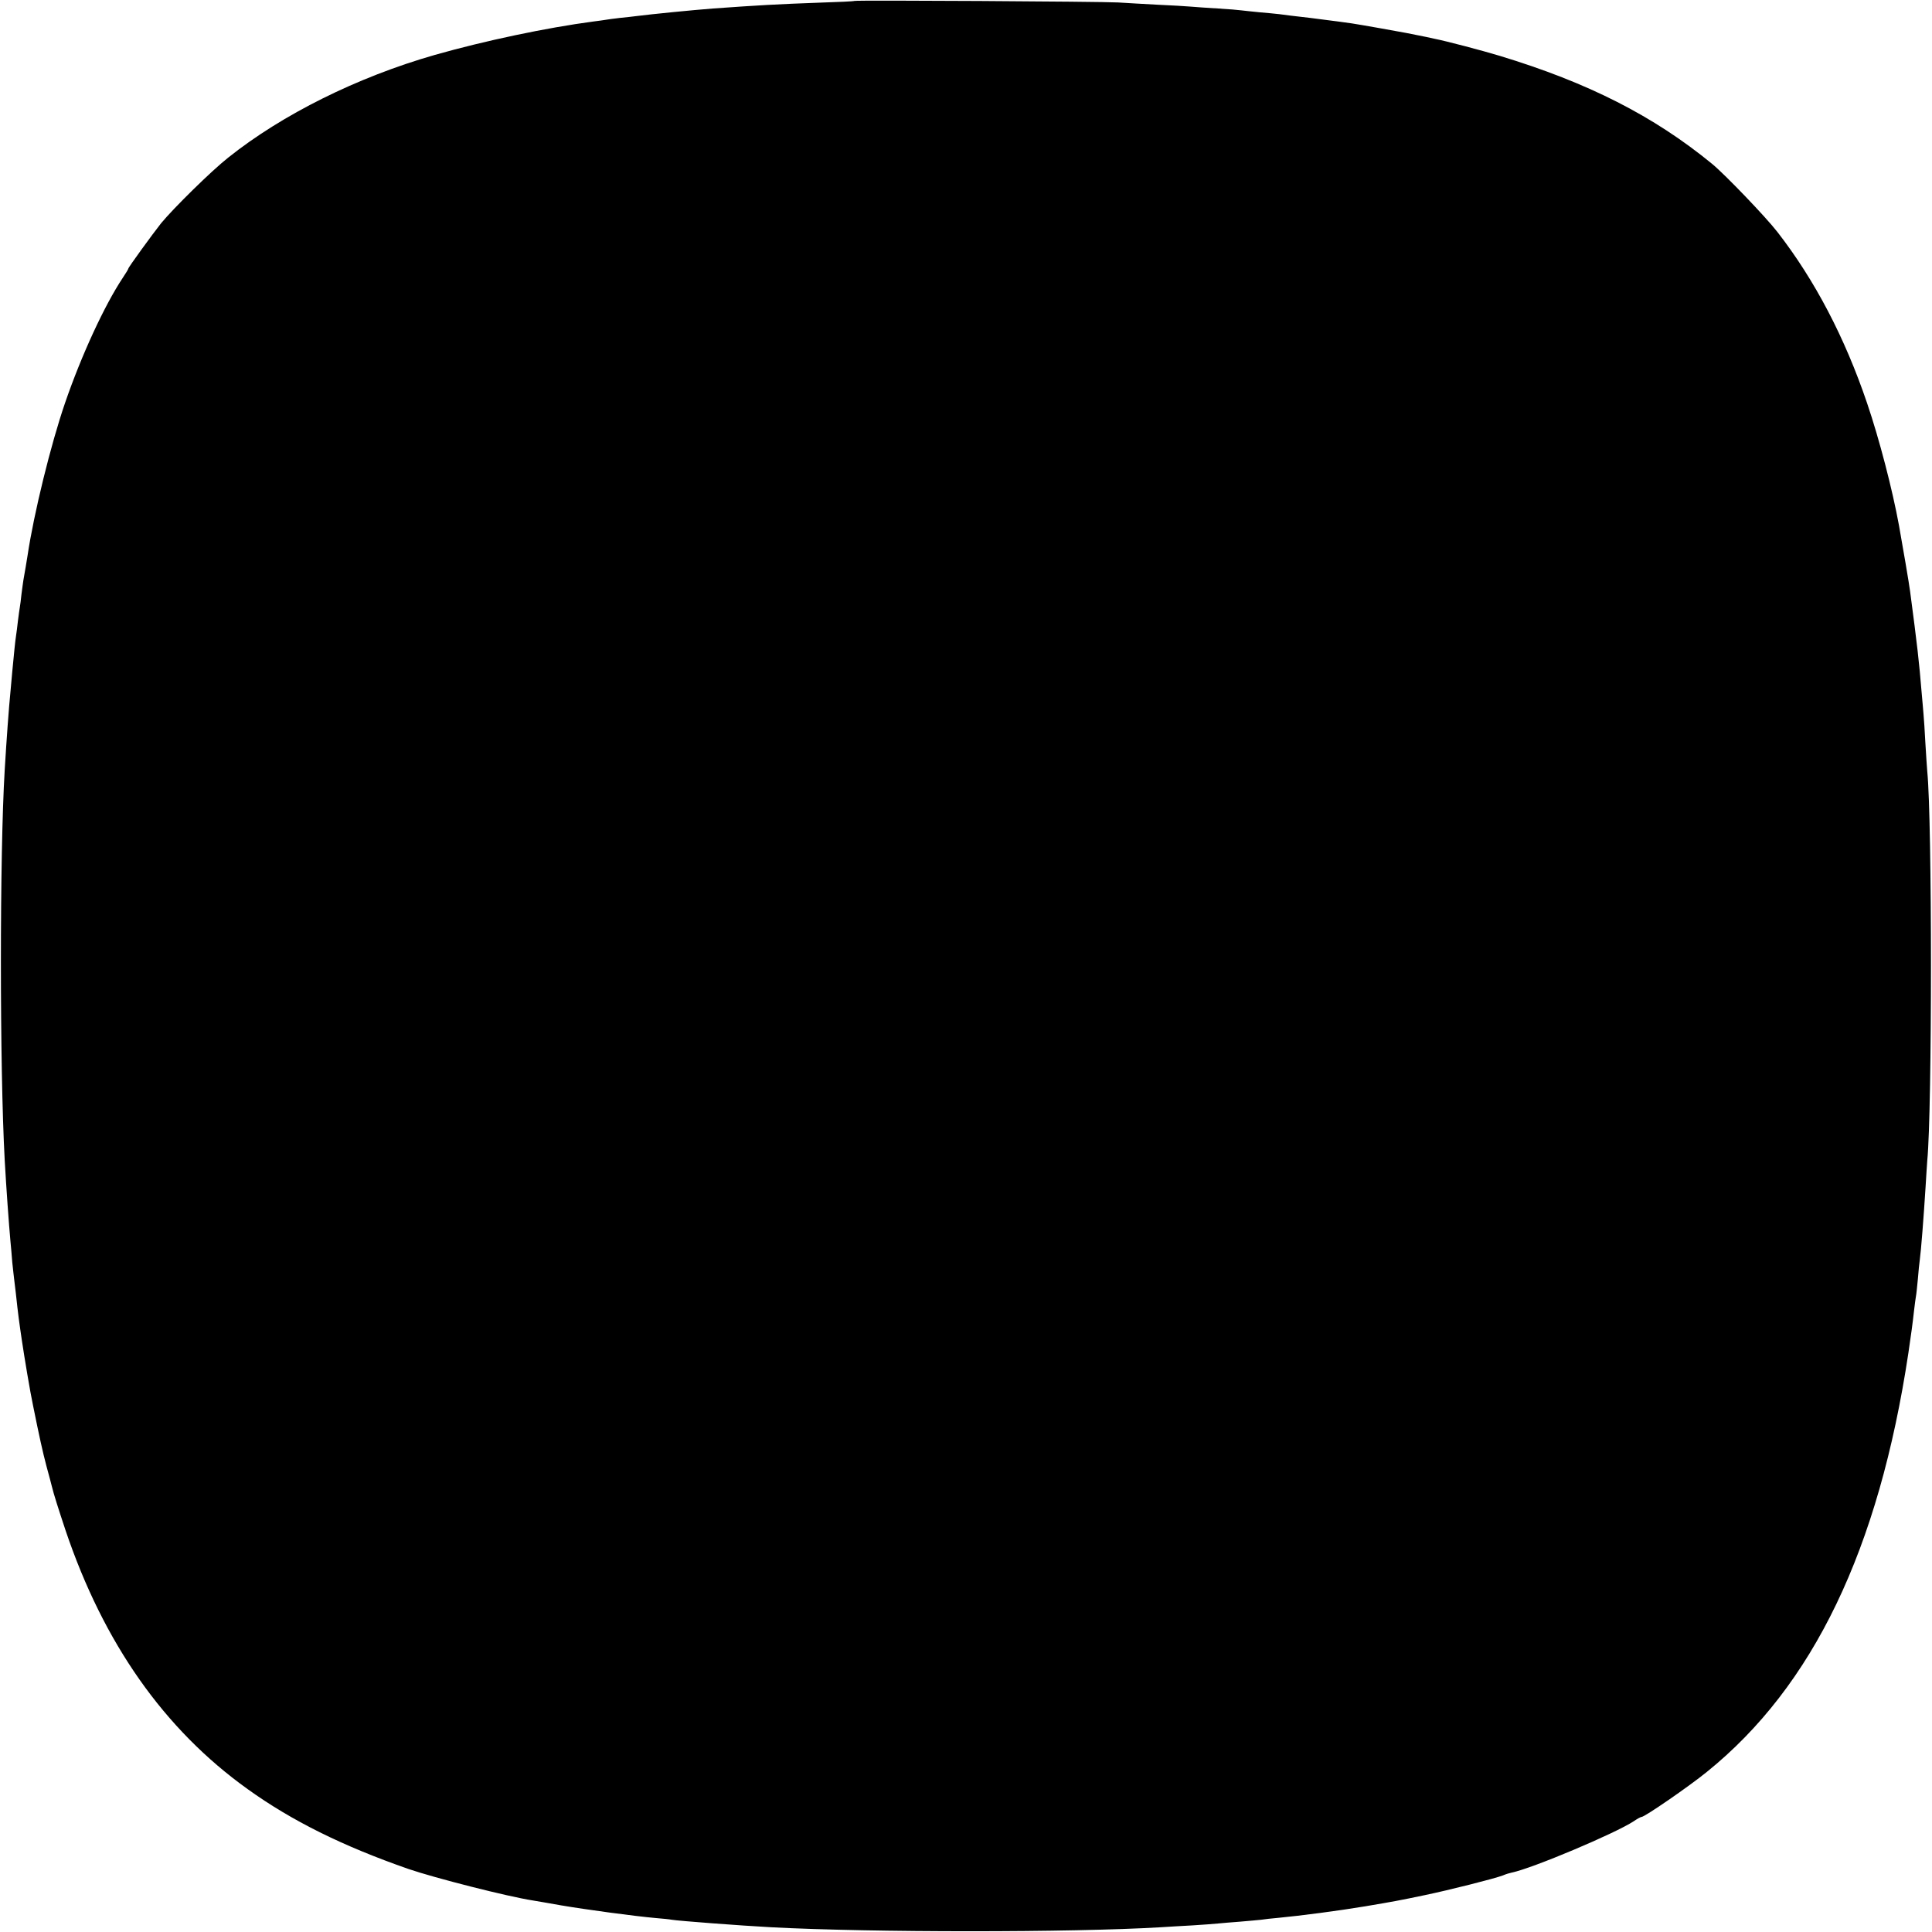
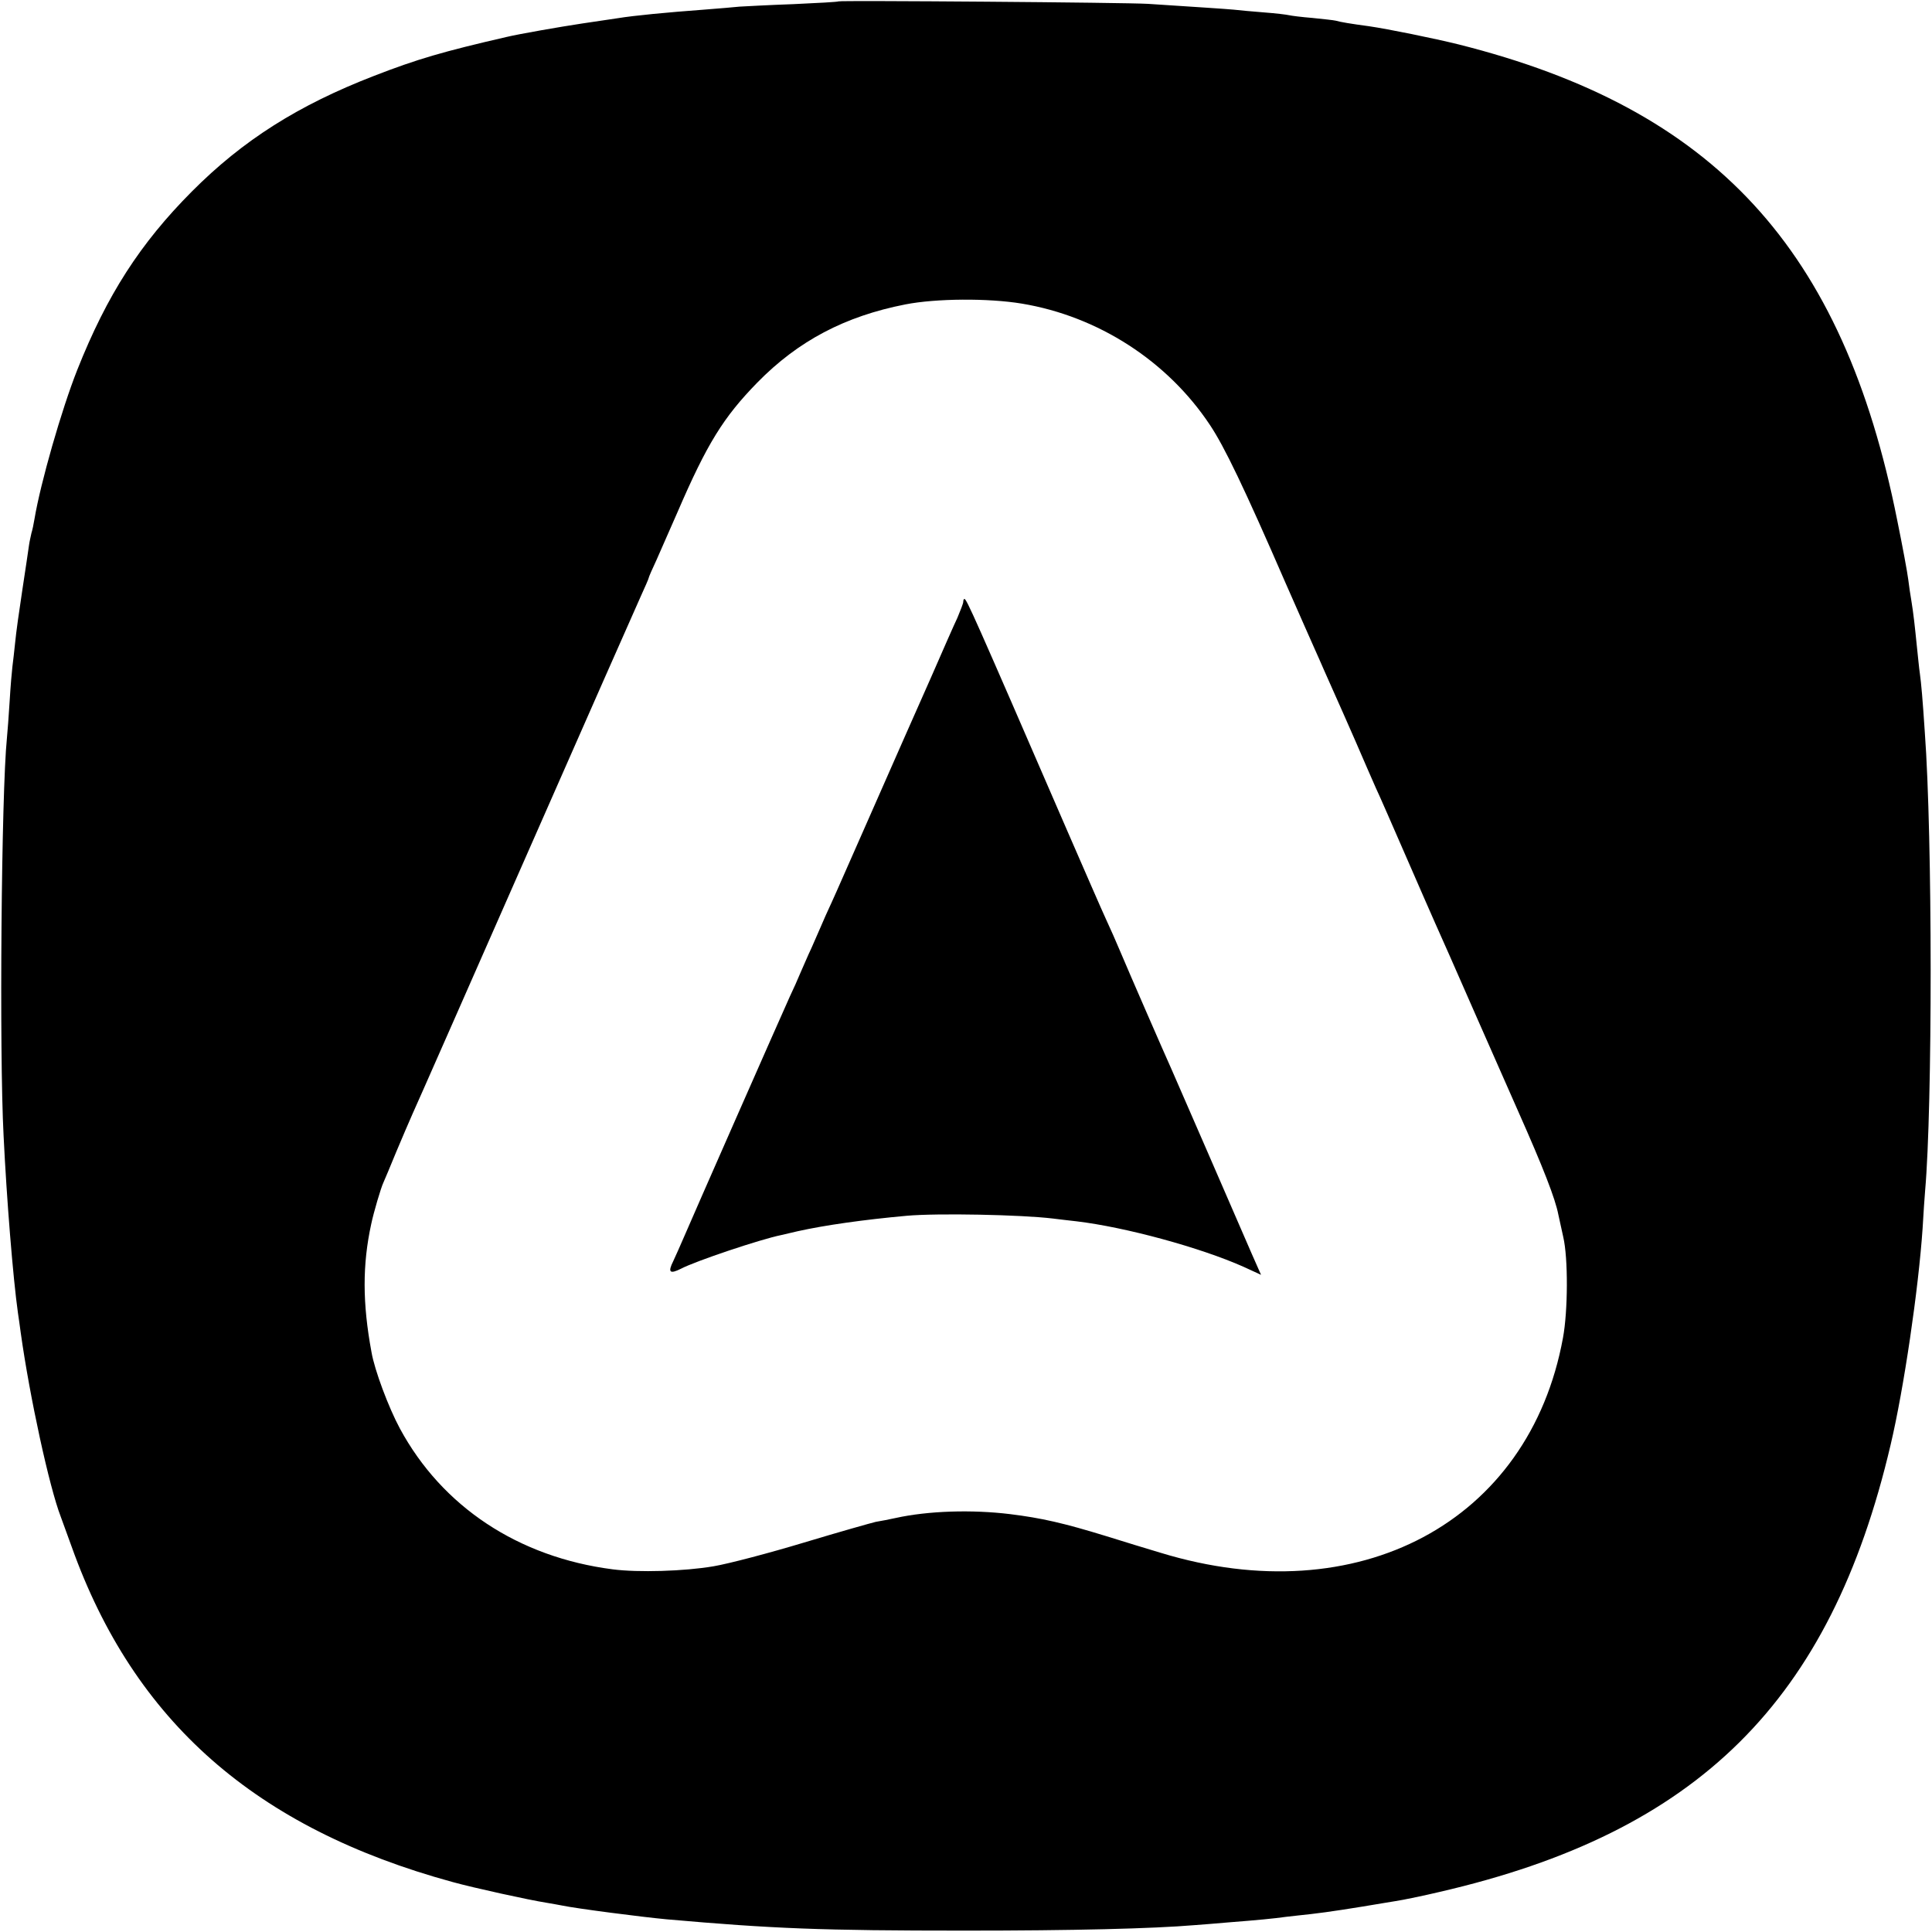
- <svg xmlns="http://www.w3.org/2000/svg" version="1.0" width="1024pt" height="1024pt" viewBox="0 0 1024 1024" preserveAspectRatio="xMidYMid meet">
-   <g transform="translate(0,1024) scale(0.1,-0.1)" fill="#000000" stroke="none">
-     <path d="M4528 10235 c-2 -2 -84 -6 -183 -9 -223 -8 -327 -14 -565 -31 -105 -8 -327 -30 -405 -40 -16 -2 -57 -7 -90 -10 -32 -4 -66 -8 -75 -10 -8 -1 -37 -6 -65 -9 -249 -33 -576 -102 -840 -177 -412 -118 -809 -316 -1095 -544 -90 -71 -289 -267 -356 -348 -45 -57 -174 -234 -174 -241 0 -3 -13 -24 -29 -48 -97 -146 -219 -410 -306 -663 -76 -221 -166 -588 -199 -810 -6 -36 -12 -75 -22 -130 -2 -11 -6 -44 -10 -73 -3 -29 -7 -61 -9 -71 -2 -10 -6 -42 -10 -72 -3 -30 -8 -65 -10 -79 -4 -23 -11 -95 -20 -190 -2 -19 -6 -64 -9 -100 -9 -89 -21 -254 -31 -420 -27 -446 -27 -1577 0 -2070 8 -143 22 -338 30 -425 3 -27 7 -79 10 -115 4 -36 8 -76 10 -90 2 -14 6 -47 9 -75 12 -113 18 -155 32 -250 13 -88 44 -274 59 -344 34 -168 50 -241 71 -321 14 -52 27 -99 28 -105 11 -46 35 -120 73 -235 202 -599 523 -1056 966 -1373 234 -168 502 -301 852 -423 137 -47 524 -146 660 -167 17 -3 84 -14 150 -26 129 -22 387 -57 500 -67 38 -3 76 -7 85 -9 34 -6 362 -31 530 -40 531 -28 1589 -28 2060 0 41 3 118 7 170 10 52 3 113 8 135 10 22 2 76 7 120 10 44 4 94 8 110 10 17 3 57 7 90 10 117 11 323 38 460 61 154 26 176 30 315 59 130 27 372 88 416 105 16 7 37 13 47 15 108 22 549 208 646 272 19 13 37 23 42 23 16 0 249 160 345 238 564 455 912 1179 1069 2222 16 111 21 144 30 225 4 32 8 66 10 75 2 8 6 49 10 90 3 41 8 86 10 100 7 50 21 230 31 390 3 58 8 121 9 140 26 268 26 1798 0 2060 -2 19 -6 87 -10 150 -3 63 -8 133 -10 155 -2 22 -6 74 -10 115 -13 161 -24 256 -61 535 -4 34 -40 245 -59 350 -35 191 -104 457 -169 648 -118 348 -277 652 -475 907 -61 79 -278 305 -346 361 -311 255 -658 431 -1126 573 -96 29 -286 79 -348 91 -9 2 -27 6 -41 9 -14 3 -38 8 -55 11 -16 3 -39 8 -50 10 -36 7 -249 45 -290 51 -22 3 -51 7 -65 9 -14 2 -83 11 -155 20 -71 8 -146 17 -165 20 -19 2 -66 7 -105 10 -38 4 -81 8 -95 10 -14 2 -70 7 -125 10 -55 3 -120 8 -145 10 -25 2 -103 7 -175 10 -71 4 -166 9 -210 12 -86 5 -1392 13 -1397 8z" />
+ <svg xmlns="http://www.w3.org/2000/svg" version="1.0" width="700pt" height="700pt" viewBox="0 0 700 700" preserveAspectRatio="xMidYMid meet">
+   <g transform="translate(0,700) scale(0.1,-0.1)" fill="#000000" stroke="none">
+     <path d="M3038 6995 c-2 -2 -75 -6 -163 -10 -88 -3 -176 -8 -195 -9 -19 -2 -78 -7 -130 -11 -134 -10 -251 -21 -312 -31 -69 -10 -86 -13 -128 -19 -80 -12 -229 -38 -275 -49 -230 -53 -323 -80 -480 -141 -274 -106 -475 -233 -660 -419 -187 -188 -307 -374 -415 -646 -57 -144 -133 -409 -155 -540 -3 -19 -8 -42 -11 -51 -2 -10 -7 -30 -9 -45 -2 -16 -13 -88 -24 -161 -11 -72 -23 -157 -26 -190 -3 -32 -8 -71 -10 -88 -2 -16 -7 -73 -10 -125 -3 -52 -8 -113 -10 -135 -20 -197 -28 -1136 -12 -1440 11 -228 34 -514 52 -642 3 -18 7 -50 10 -71 33 -236 104 -561 145 -667 4 -11 22 -60 40 -110 226 -632 666 -1019 1380 -1214 76 -21 276 -65 340 -75 19 -3 45 -8 56 -10 52 -11 292 -42 379 -50 386 -34 561 -41 1080 -41 393 0 681 7 835 20 25 2 80 6 123 10 103 8 165 14 207 20 19 2 60 7 90 10 62 7 152 21 270 41 19 3 49 8 65 11 17 3 75 15 130 28 938 216 1417 691 1635 1620 48 203 101 564 116 785 3 52 7 113 9 135 27 305 27 1282 -1 1661 -8 122 -13 178 -18 214 -3 19 -7 64 -11 100 -7 69 -12 117 -20 165 -3 17 -8 50 -11 75 -3 25 -21 122 -40 215 -196 985 -662 1491 -1589 1724 -89 22 -256 56 -325 66 -67 9 -103 15 -120 20 -8 2 -46 6 -85 10 -38 3 -77 8 -85 10 -8 2 -49 7 -90 10 -41 3 -91 8 -110 10 -32 3 -127 9 -310 21 -78 5 -1117 13 -1122 9z m664 -1095 c277 -46 528 -208 682 -440 52 -78 123 -225 275 -575 51 -115 98 -223 106 -240 7 -16 23 -51 34 -77 12 -27 30 -67 40 -90 11 -24 43 -97 72 -163 28 -66 62 -142 74 -170 13 -27 62 -140 110 -250 48 -110 95 -218 105 -240 10 -22 78 -175 150 -340 73 -165 140 -318 150 -340 92 -207 135 -318 146 -375 3 -14 11 -51 18 -82 18 -77 17 -268 -1 -365 -122 -668 -741 -998 -1458 -779 -44 13 -132 40 -196 60 -156 48 -236 66 -349 80 -139 17 -297 12 -415 -14 -22 -5 -54 -11 -72 -14 -17 -4 -134 -37 -260 -75 -126 -38 -274 -77 -328 -86 -105 -18 -273 -23 -365 -11 -342 44 -618 227 -771 510 -41 76 -92 212 -103 277 -33 178 -33 317 -1 464 9 43 35 131 44 150 5 11 26 61 46 110 21 50 48 113 60 140 13 28 197 446 410 930 213 484 400 908 416 943 16 35 29 65 29 67 0 3 13 33 29 67 15 35 50 113 76 173 107 248 166 343 289 469 148 151 317 240 536 283 112 22 301 23 422 3z" />
+     <path d="M3490 4819 c0 -5 -10 -31 -21 -57 -12 -25 -55 -123 -96 -217 -41 -93 -83 -188 -93 -210 -10 -22 -68 -155 -130 -295 -62 -140 -123 -280 -137 -310 -14 -30 -31 -68 -38 -85 -7 -16 -23 -52 -35 -80 -13 -27 -30 -68 -40 -90 -9 -22 -26 -60 -38 -85 -34 -75 -358 -811 -383 -870 -13 -30 -31 -71 -40 -90 -20 -40 -12 -47 28 -27 53 28 289 107 363 122 8 2 35 8 60 14 99 22 240 42 395 56 111 10 415 4 530 -10 22 -3 60 -7 85 -10 177 -21 449 -95 606 -165 l63 -29 -34 77 c-56 130 -276 635 -290 667 -24 53 -157 358 -185 425 -15 36 -39 90 -53 120 -14 30 -77 175 -141 322 -341 787 -364 838 -372 838 -2 0 -4 -5 -4 -11z" />
  </g>
</svg>
